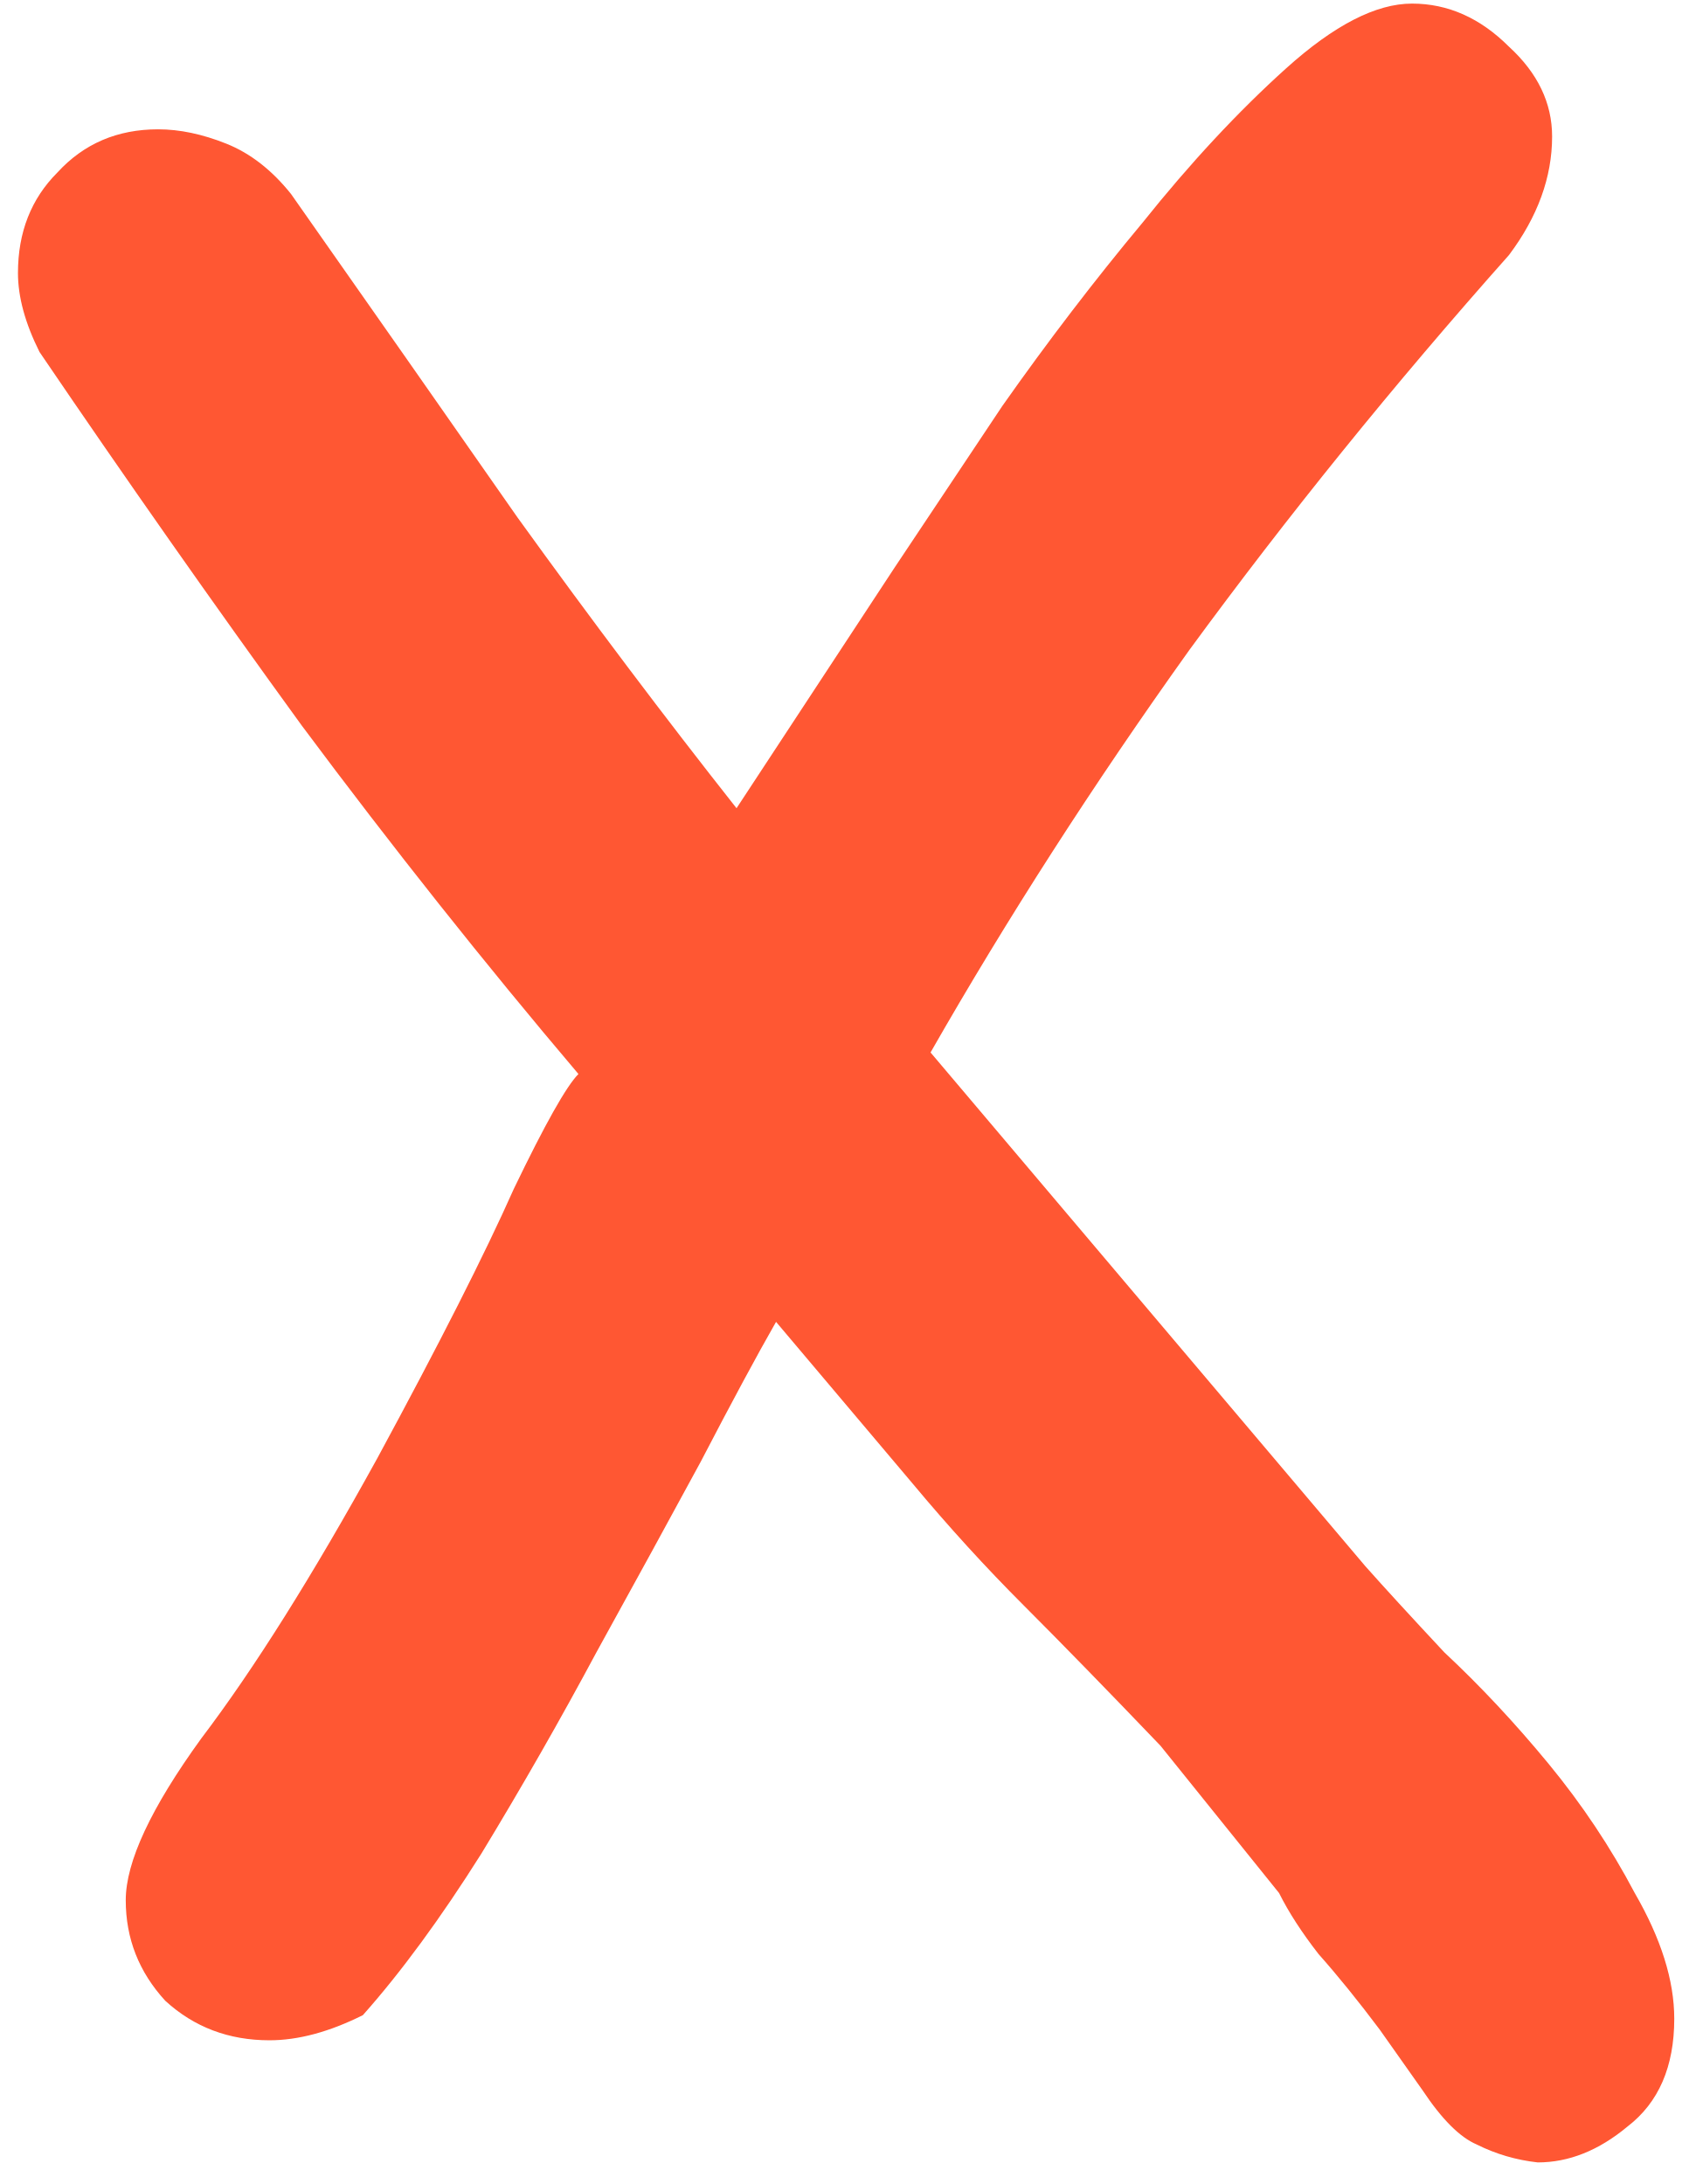
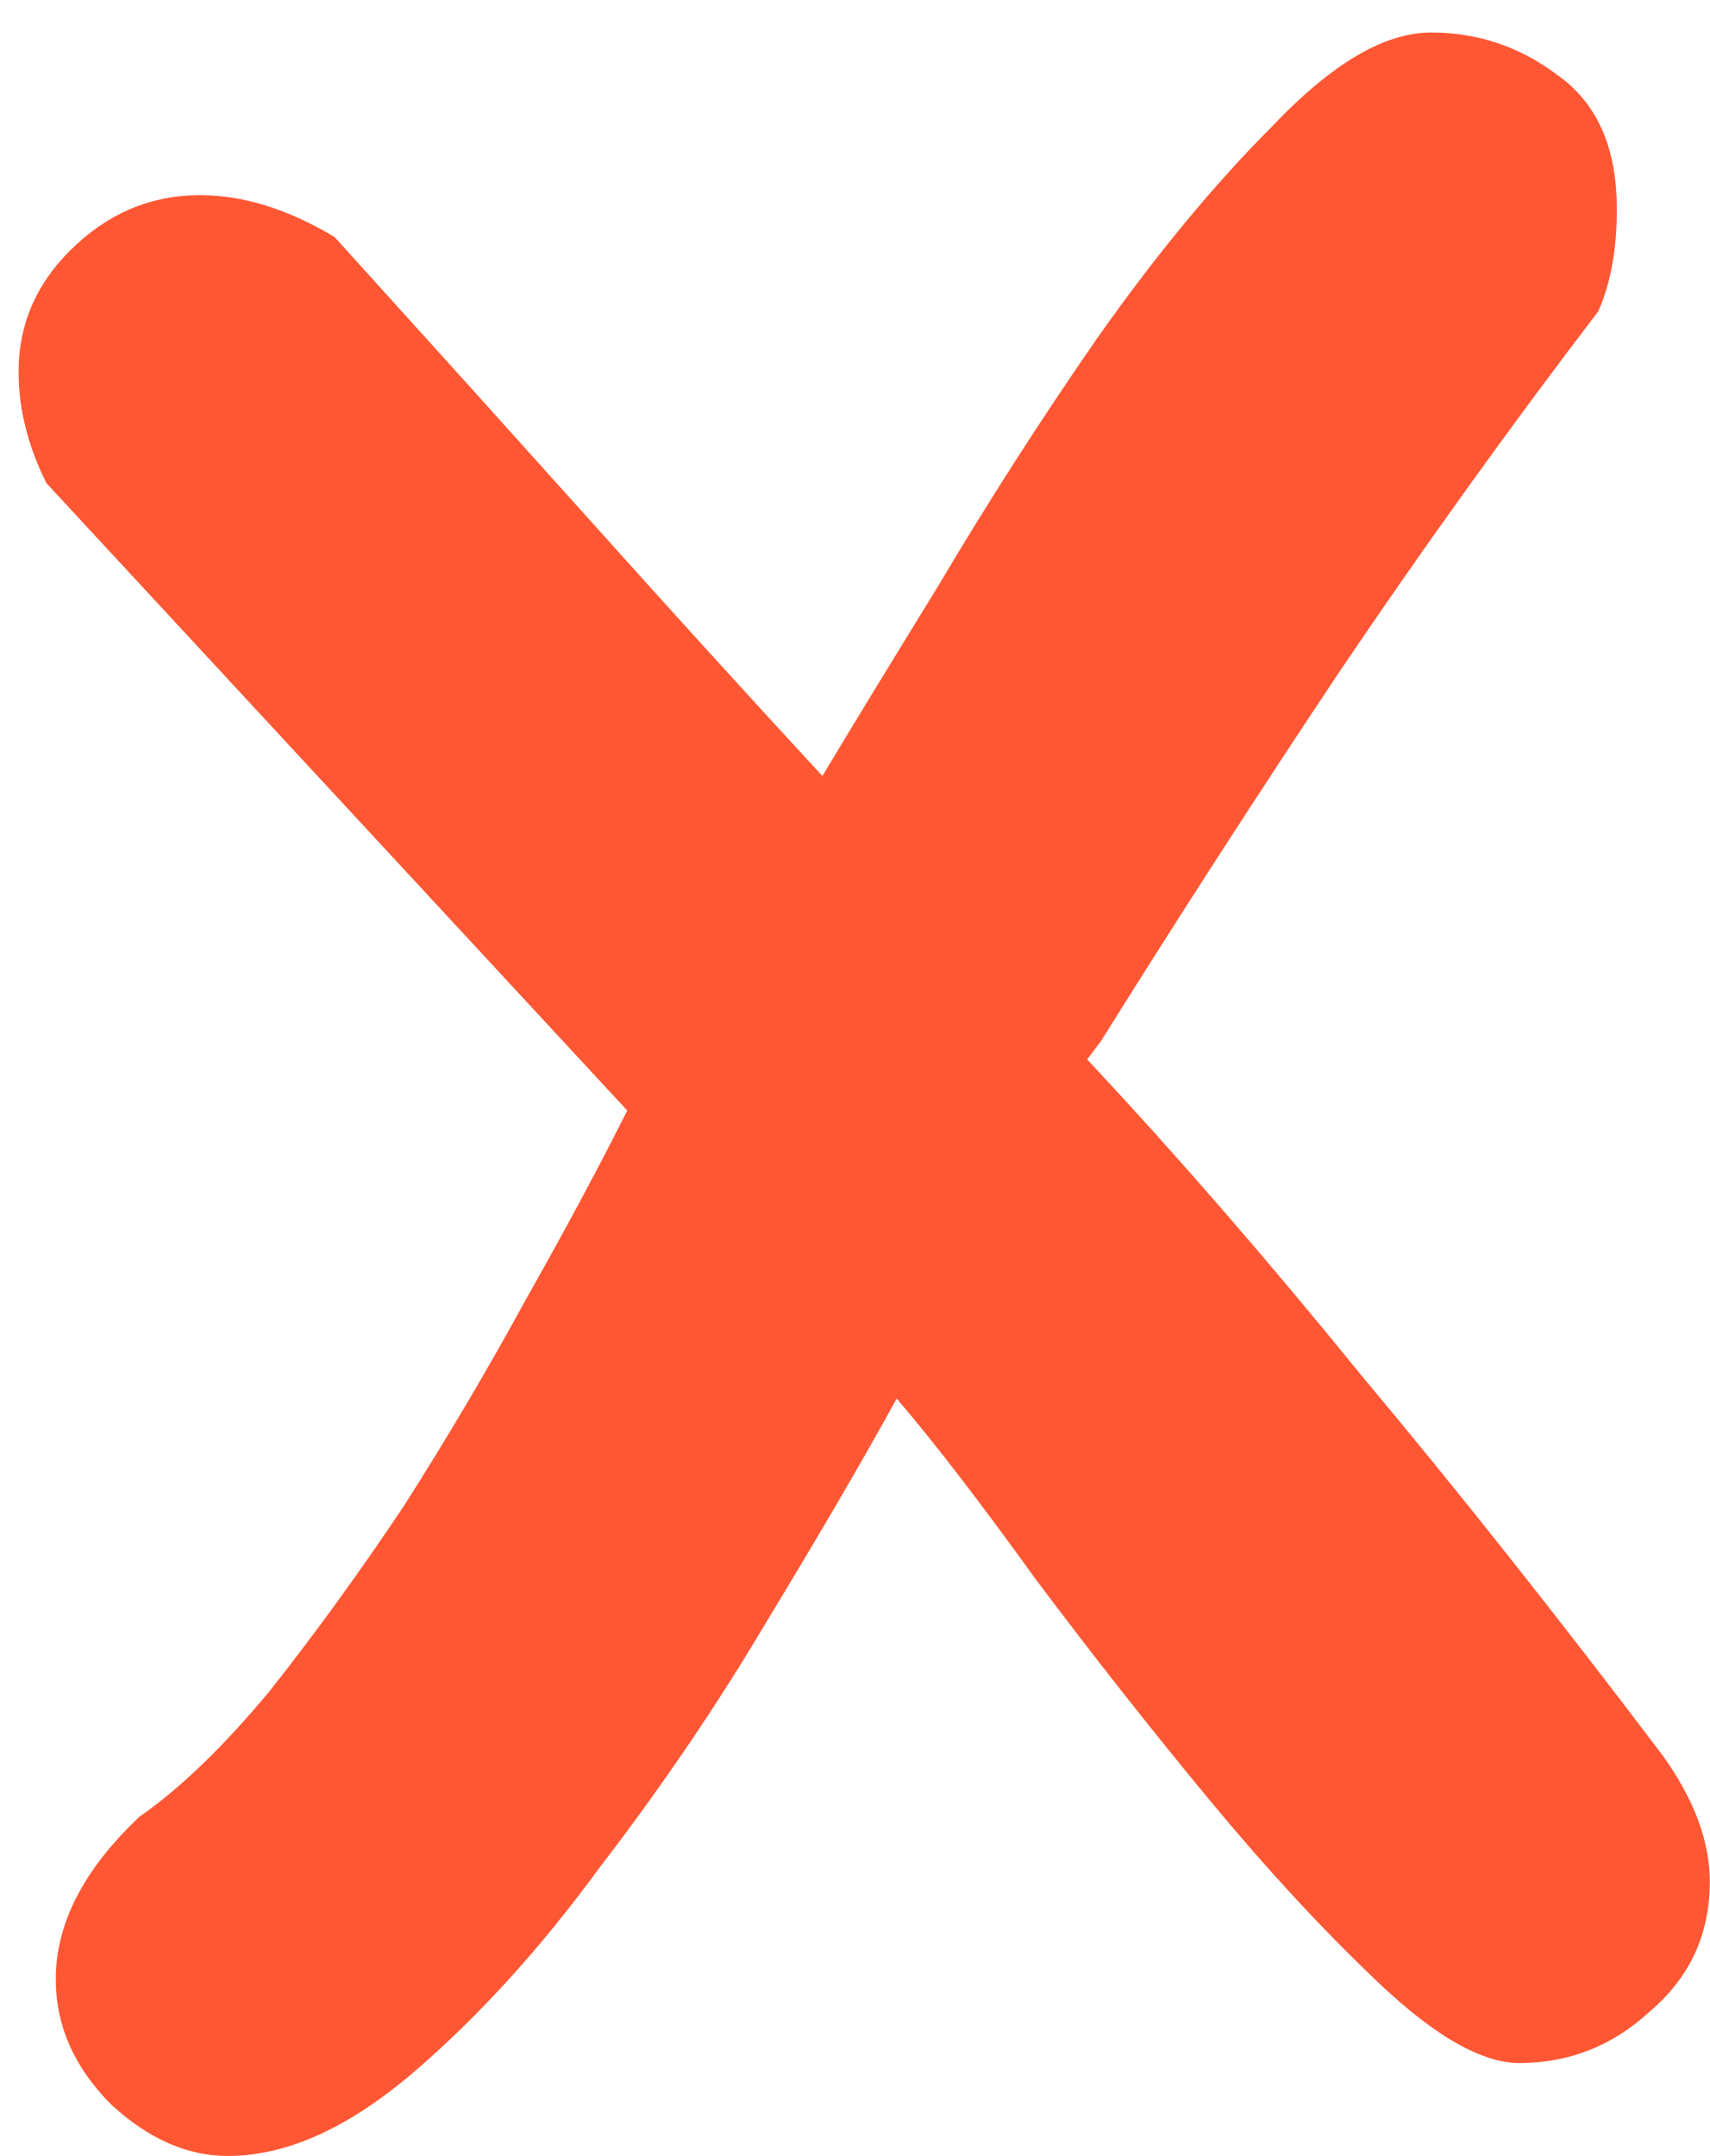
- <svg xmlns="http://www.w3.org/2000/svg" width="59" height="76" viewBox="0 0 59 76" fill="none">
-   <path d="M1.375 12.249C0.875 11.249 0.625 10.333 0.625 9.5C0.625 8.083 1.083 6.916 2 6C2.916 5 4.083 4.5 5.5 4.5C6.25 4.5 7.041 4.666 7.875 5C8.708 5.333 9.458 5.916 10.125 6.75C12.875 10.666 15.5 14.416 18 18C20.583 21.583 23.125 24.958 25.625 28.125L31.125 19.75C32.125 18.25 33.375 16.375 34.875 14.124C36.458 11.874 38.083 9.75 39.75 7.75C41.416 5.666 43.083 3.875 44.75 2.375C46.416 0.875 47.875 0.125 49.125 0.125C50.375 0.125 51.5 0.625 52.5 1.625C53.5 2.541 54 3.583 54 4.75C54 6.166 53.5 7.541 52.5 8.875C48.5 13.374 44.791 17.958 41.375 22.625C38.041 27.291 35.041 31.958 32.375 36.624L47.5 54.499C48.166 55.249 49.083 56.249 50.25 57.499C51.5 58.666 52.708 59.958 53.875 61.374C55.041 62.791 56.041 64.291 56.875 65.874C57.791 67.458 58.25 68.916 58.25 70.249C58.25 71.916 57.708 73.166 56.625 73.999C55.625 74.833 54.583 75.249 53.5 75.249C52.75 75.166 52.041 74.958 51.375 74.624C50.791 74.374 50.166 73.749 49.5 72.749L48 70.624C47.25 69.624 46.541 68.749 45.875 67.999C45.291 67.249 44.833 66.541 44.5 65.874L40.375 60.749C38.541 58.833 36.958 57.208 35.625 55.874C34.291 54.541 33 53.124 31.75 51.624L27 45.999C26.333 47.166 25.458 48.791 24.375 50.874C23.291 52.874 22.083 55.083 20.75 57.499C19.5 59.833 18.166 62.166 16.75 64.499C15.333 66.749 13.958 68.624 12.625 70.124C11.458 70.708 10.375 70.999 9.375 70.999C7.958 70.999 6.75 70.541 5.75 69.624C4.833 68.624 4.375 67.458 4.375 66.124C4.375 64.791 5.25 62.916 7 60.499C8.833 58.083 10.875 54.833 13.125 50.749C15.291 46.749 16.875 43.624 17.875 41.374C18.958 39.124 19.708 37.791 20.125 37.374C16.875 33.541 13.666 29.5 10.5 25.25C7.416 21 4.375 16.666 1.375 12.249Z" fill="#FF5733" />
+ <svg xmlns="http://www.w3.org/2000/svg" width="46" height="58" viewBox="0 0 46 58" fill="none">
+   <path d="M1.25 12.999C0.75 11.999 0.5 10.999 0.5 10C0.5 8.75 0.958 7.666 1.875 6.75C2.875 5.75 4.041 5.25 5.375 5.25C6.541 5.25 7.75 5.625 9 6.375C11.416 9.041 13.708 11.583 15.875 13.999C18.041 16.416 20.125 18.708 22.125 20.875C22.875 19.625 23.916 17.916 25.25 15.749C26.583 13.499 28 11.291 29.5 9.125C31.083 6.875 32.666 4.958 34.25 3.375C35.833 1.708 37.25 0.875 38.5 0.875C39.75 0.875 40.875 1.25 41.875 2C42.958 2.75 43.5 3.958 43.5 5.625C43.5 6.708 43.333 7.625 43 8.375C40.583 11.541 38.25 14.791 36 18.125C33.833 21.375 31.708 24.666 29.625 28L29.25 28.5C31.666 31.083 34.125 33.916 36.625 36.999C39.208 40.083 41.916 43.499 44.75 47.249C45.583 48.416 46 49.541 46 50.624C46 52.041 45.458 53.208 44.375 54.124C43.375 55.041 42.208 55.499 40.875 55.499C39.875 55.499 38.625 54.791 37.125 53.374C35.625 51.958 34.083 50.291 32.5 48.374C30.916 46.458 29.375 44.499 27.875 42.499C26.375 40.416 25.125 38.791 24.125 37.624C23.208 39.291 22.041 41.291 20.625 43.624C19.291 45.874 17.791 48.083 16.125 50.249C14.541 52.416 12.875 54.249 11.125 55.749C9.375 57.249 7.708 57.999 6.125 57.999C5.041 57.999 4 57.541 3 56.624C2 55.624 1.5 54.499 1.5 53.249C1.5 51.749 2.25 50.291 3.75 48.874C4.833 48.124 6 46.999 7.25 45.499C8.5 43.916 9.708 42.249 10.875 40.499C12.041 38.666 13.125 36.833 14.125 34.999C15.208 33.083 16.125 31.375 16.875 29.875L1.25 12.999Z" fill="#FF5733" />
</svg>
